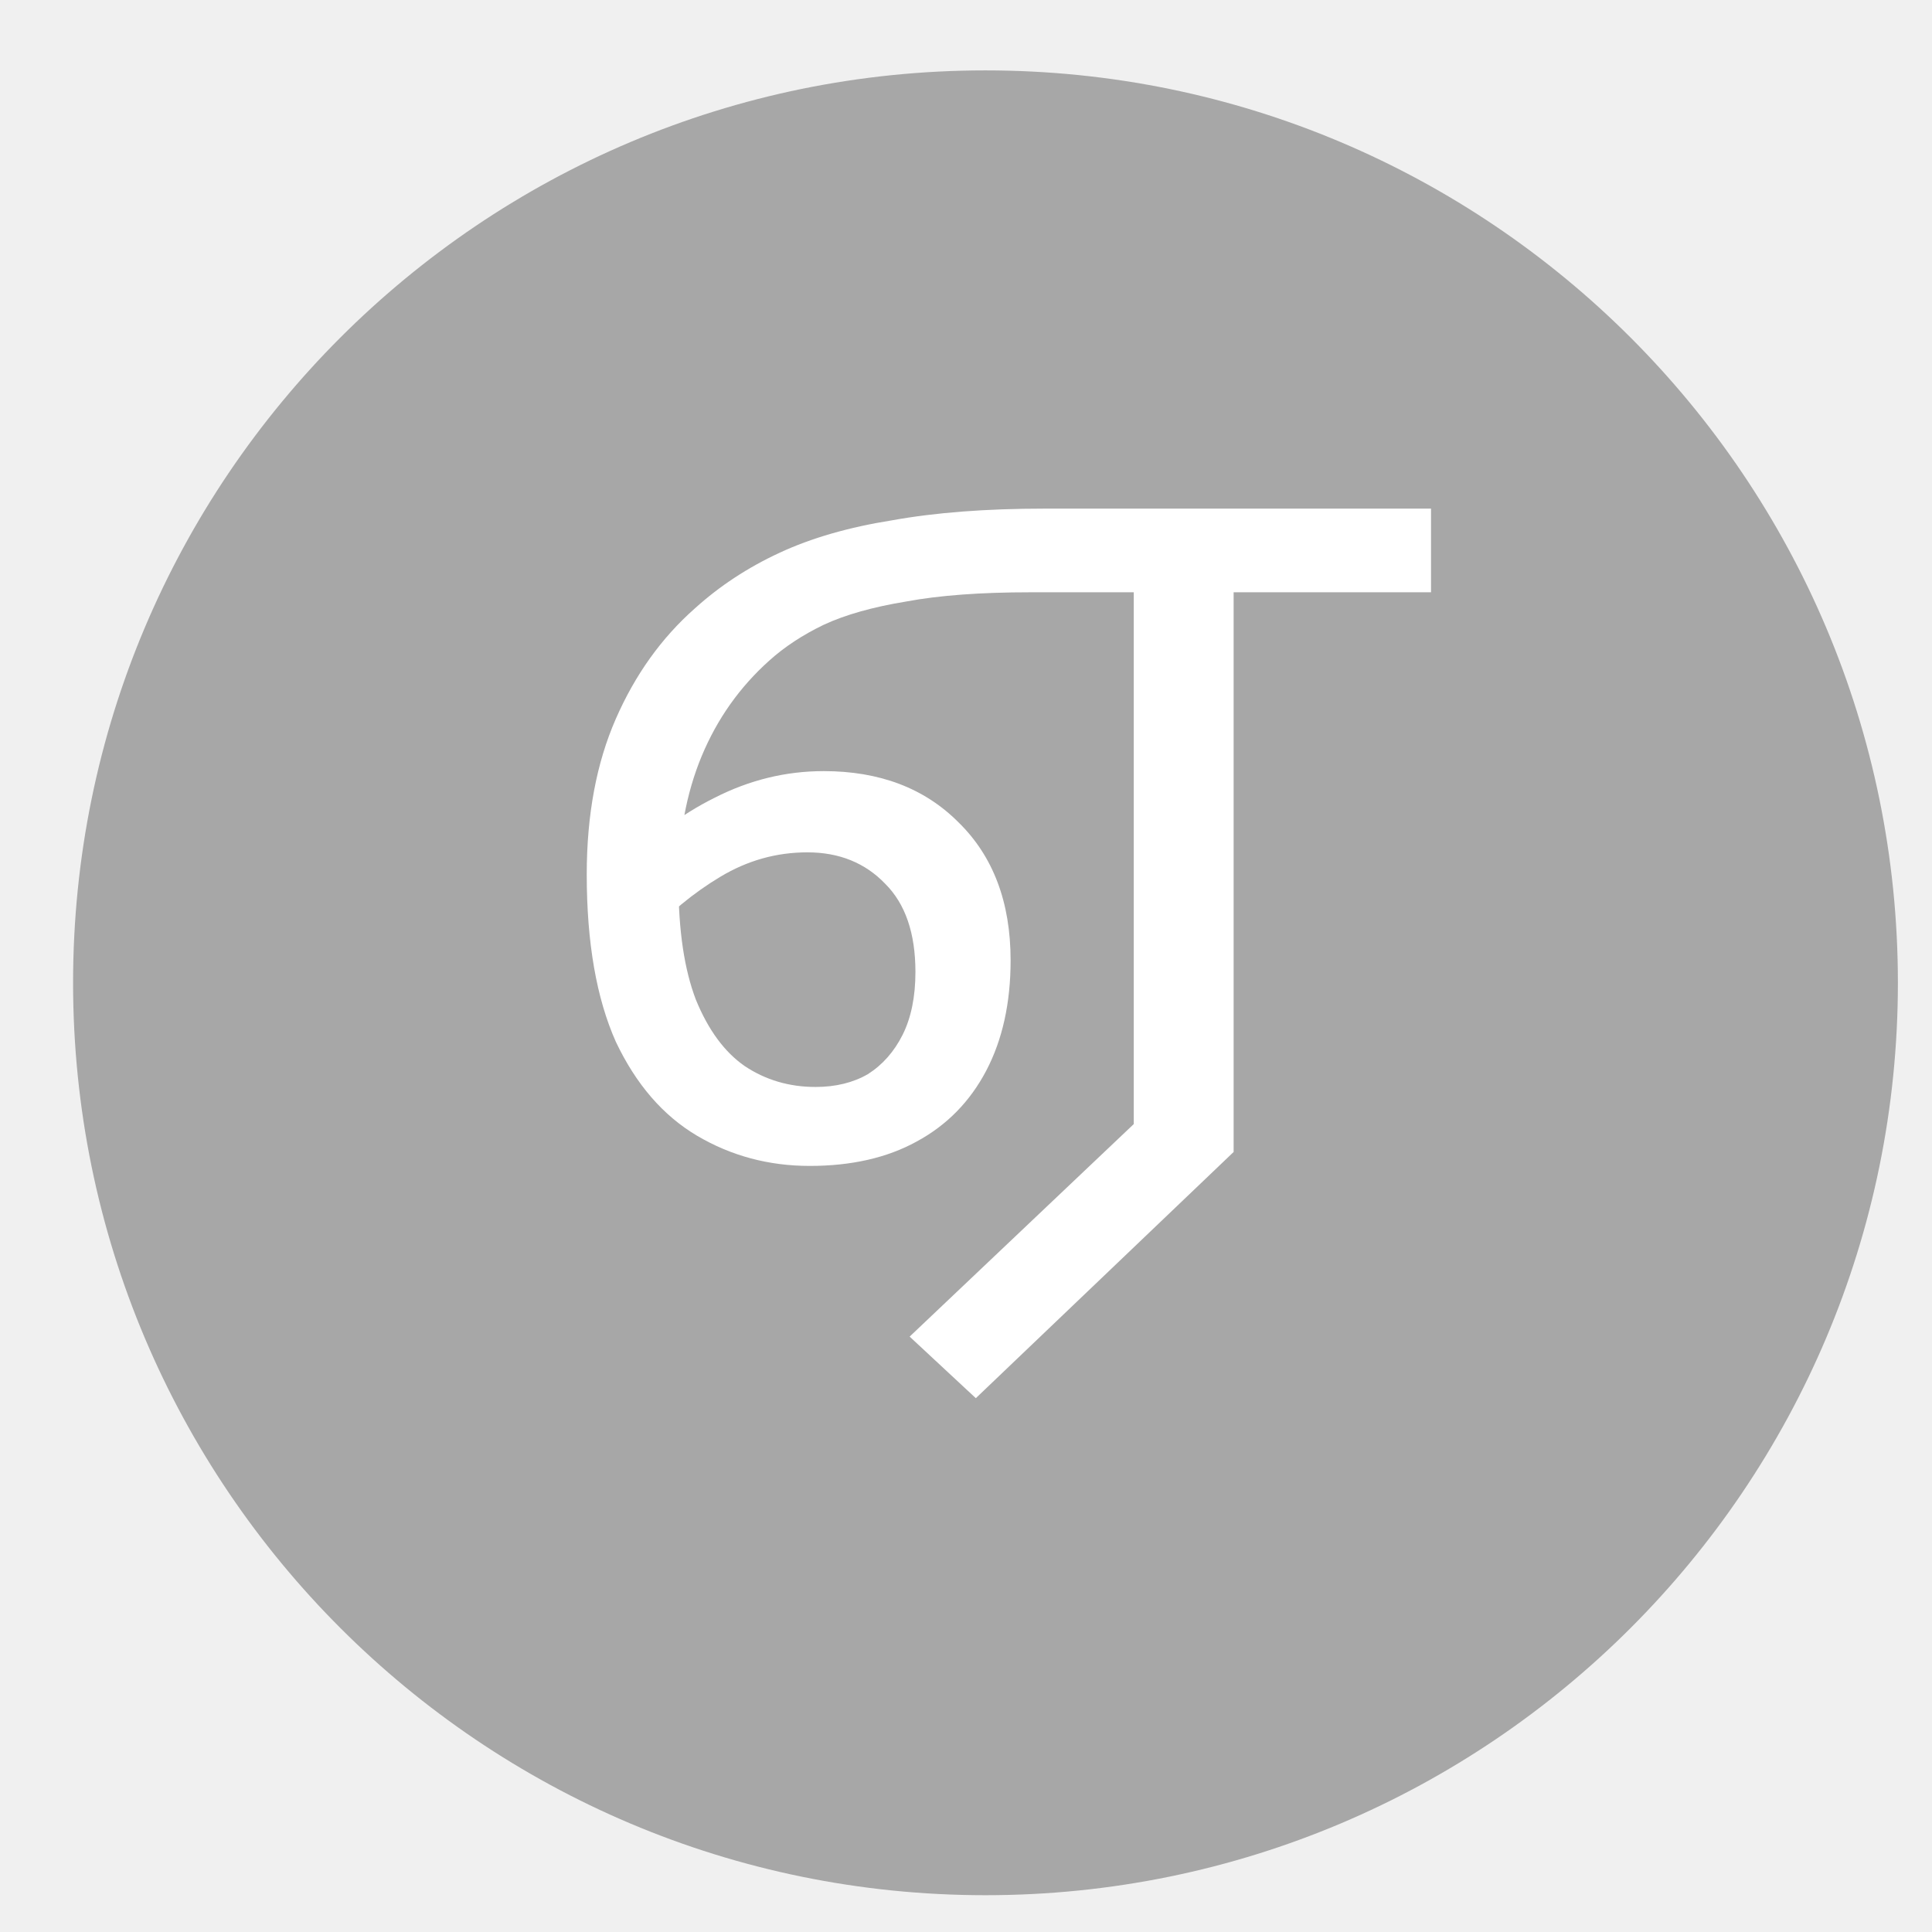
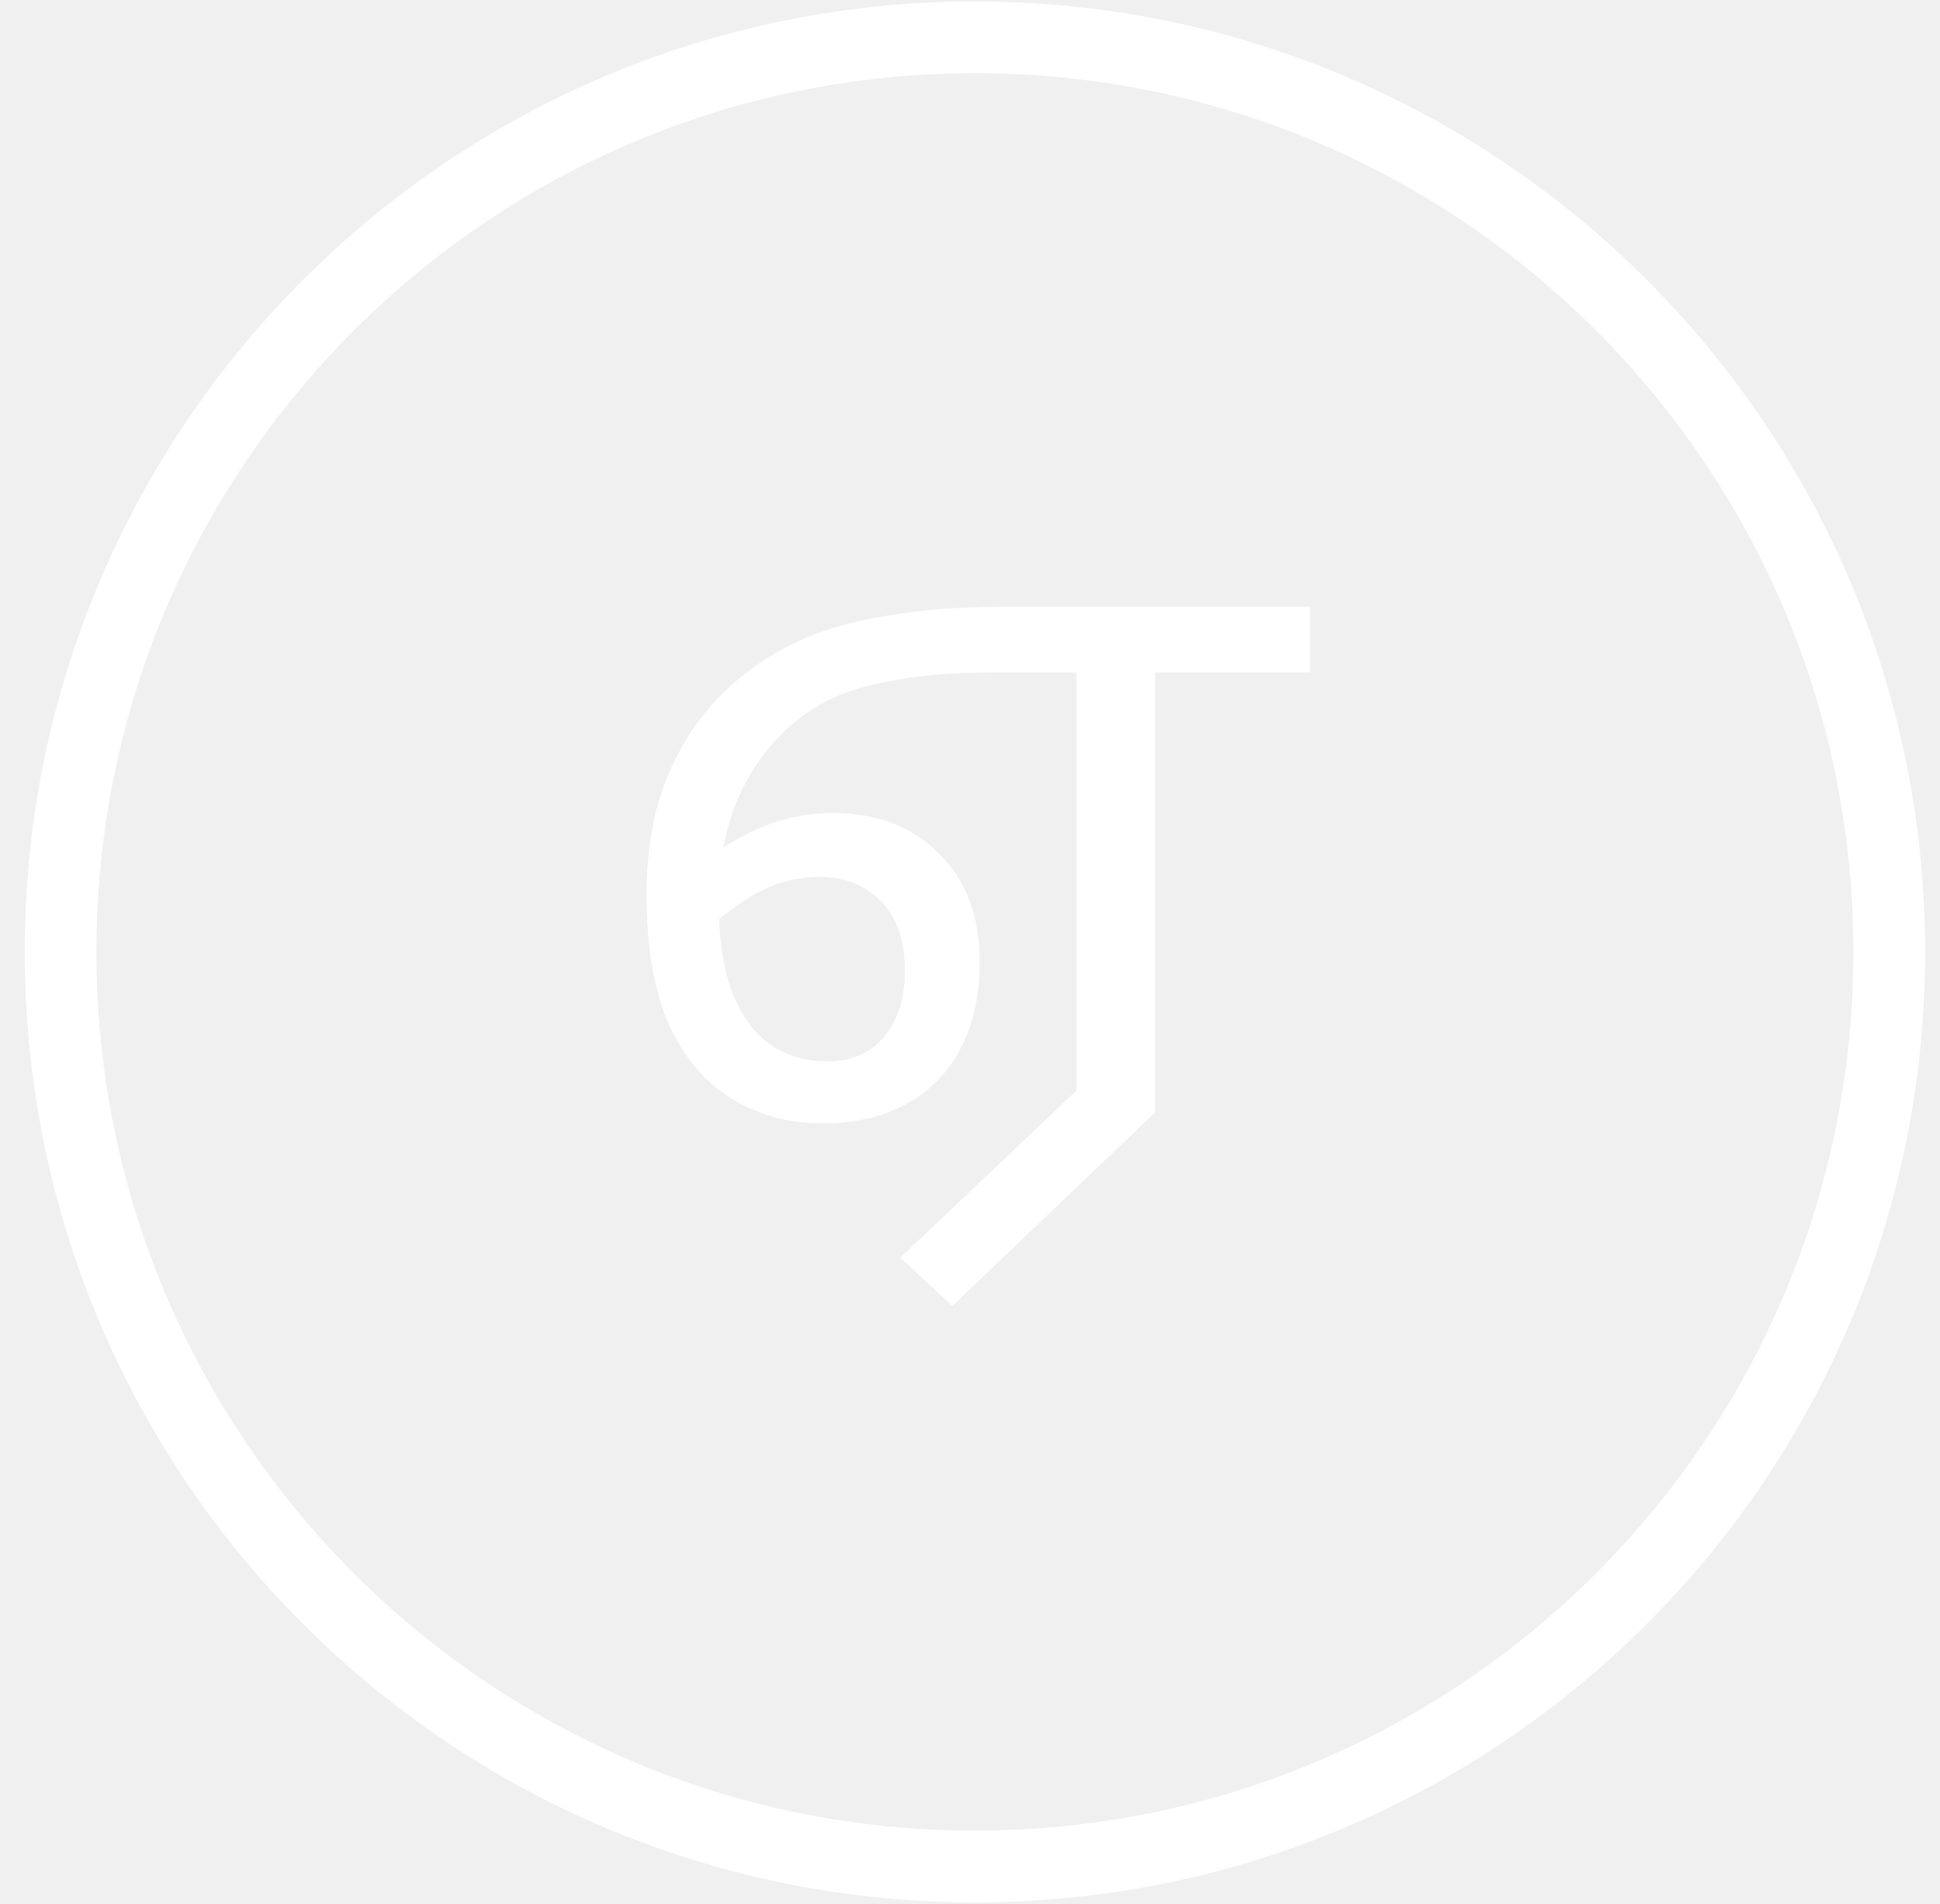
- <svg xmlns="http://www.w3.org/2000/svg" width="23" height="23" viewBox="0 0 23 23" fill="none">
-   <rect x="0.87" y="0.838" width="21.724" height="21.724" rx="10.862" fill="#3A3A3A" fill-opacity="0.4" />
-   <path d="M11.617 16.645L10.829 15.912L13.497 13.382V7.051H12.999L13.027 6.055H17.036V7.051H14.686V13.714L11.617 16.645ZM9.64 13.88C9.151 13.88 8.704 13.76 8.299 13.521C7.893 13.281 7.571 12.908 7.331 12.401C7.101 11.885 6.985 11.221 6.985 10.41C6.985 9.7 7.101 9.083 7.331 8.558C7.561 8.032 7.875 7.594 8.271 7.244C8.566 6.977 8.902 6.756 9.28 6.581C9.658 6.405 10.105 6.276 10.621 6.194C11.137 6.101 11.741 6.055 12.432 6.055H13.22V7.051H12.266C11.676 7.051 11.183 7.087 10.787 7.161C10.391 7.226 10.064 7.318 9.806 7.438C9.557 7.558 9.34 7.7 9.156 7.866C8.806 8.18 8.538 8.558 8.354 9C8.17 9.442 8.077 9.945 8.077 10.507C8.077 11.078 8.147 11.544 8.285 11.903C8.432 12.262 8.626 12.525 8.865 12.691C9.114 12.857 9.395 12.94 9.709 12.94C9.948 12.94 10.156 12.889 10.331 12.788C10.506 12.677 10.644 12.521 10.746 12.318C10.847 12.115 10.898 11.866 10.898 11.571C10.898 11.11 10.778 10.76 10.538 10.521C10.299 10.272 9.99 10.147 9.612 10.147C9.243 10.147 8.898 10.244 8.575 10.438C8.253 10.631 7.958 10.875 7.69 11.17L7.483 10.286C7.759 9.963 8.1 9.7 8.506 9.498C8.921 9.286 9.354 9.18 9.806 9.18C10.469 9.18 11.004 9.382 11.409 9.788C11.824 10.193 12.031 10.742 12.031 11.433C12.031 11.94 11.934 12.378 11.741 12.746C11.547 13.115 11.271 13.396 10.912 13.59C10.561 13.783 10.137 13.88 9.64 13.88Z" fill="white" />
+ <svg xmlns="http://www.w3.org/2000/svg" width="53" height="52" viewBox="0 0 53 52" fill="none">
+   <rect x="1.655" y="1.02" width="49.959" height="49.959" rx="24.98" stroke="white" stroke-width="1.959" />
+   <path d="M26.017 35.67L24.596 34.349L29.408 29.786V18.366H28.511L28.561 16.57H35.792V18.366H31.553V30.384L26.017 35.67ZM22.452 30.683C21.571 30.683 20.765 30.467 20.033 30.035C19.302 29.603 18.72 28.93 18.288 28.015C17.872 27.084 17.664 25.888 17.664 24.425C17.664 23.145 17.872 22.031 18.288 21.084C18.703 20.136 19.268 19.346 19.983 18.715C20.515 18.233 21.122 17.834 21.803 17.518C22.485 17.202 23.291 16.97 24.222 16.82C25.153 16.654 26.242 16.57 27.488 16.57H28.91V18.366H27.189C26.125 18.366 25.236 18.432 24.521 18.565C23.807 18.682 23.216 18.848 22.751 19.064C22.302 19.28 21.912 19.538 21.579 19.837C20.947 20.402 20.465 21.084 20.133 21.881C19.8 22.679 19.634 23.585 19.634 24.599C19.634 25.63 19.759 26.469 20.008 27.118C20.274 27.766 20.623 28.24 21.055 28.539C21.504 28.838 22.011 28.988 22.576 28.988C23.009 28.988 23.383 28.896 23.698 28.713C24.014 28.514 24.264 28.231 24.447 27.866C24.629 27.5 24.721 27.051 24.721 26.519C24.721 25.688 24.505 25.056 24.073 24.624C23.64 24.175 23.084 23.951 22.402 23.951C21.737 23.951 21.114 24.126 20.532 24.475C19.95 24.824 19.418 25.264 18.936 25.796L18.562 24.2C19.061 23.619 19.676 23.145 20.407 22.779C21.155 22.397 21.936 22.206 22.751 22.206C23.948 22.206 24.912 22.571 25.643 23.303C26.391 24.034 26.765 25.023 26.765 26.27C26.765 27.184 26.591 27.974 26.242 28.639C25.893 29.304 25.394 29.811 24.746 30.16C24.114 30.509 23.349 30.683 22.452 30.683Z" fill="white" />
</svg>
